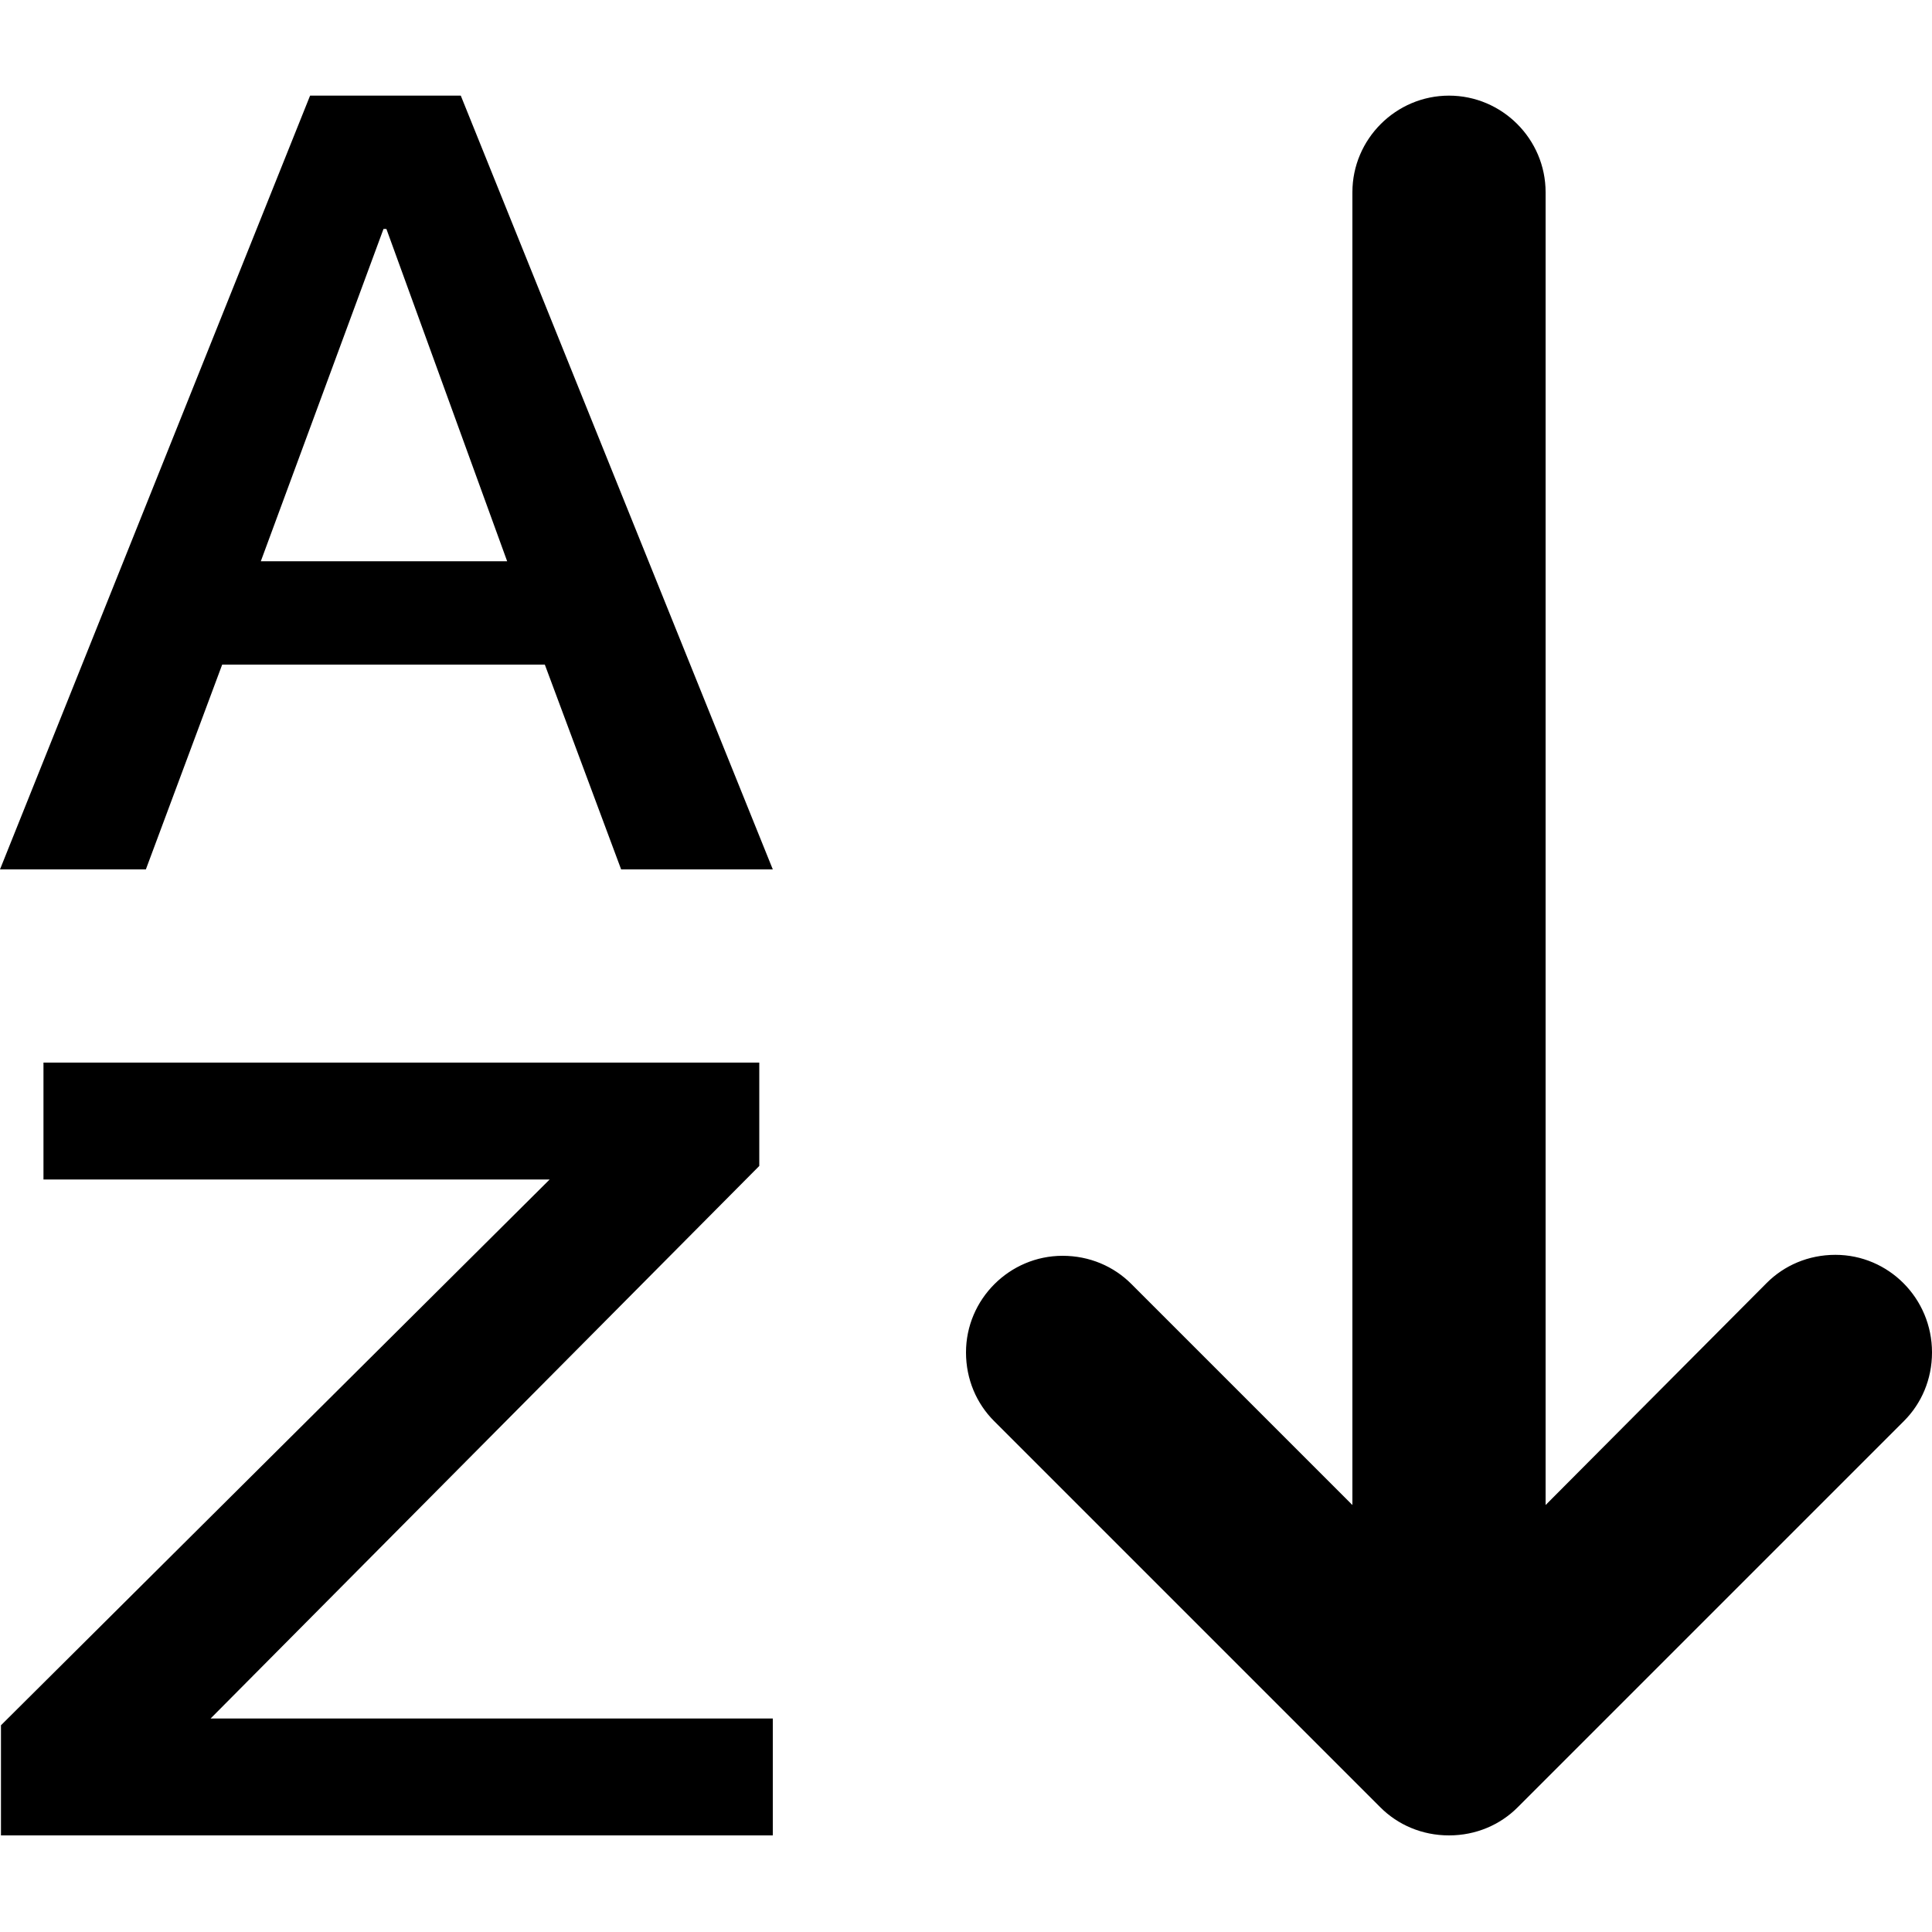
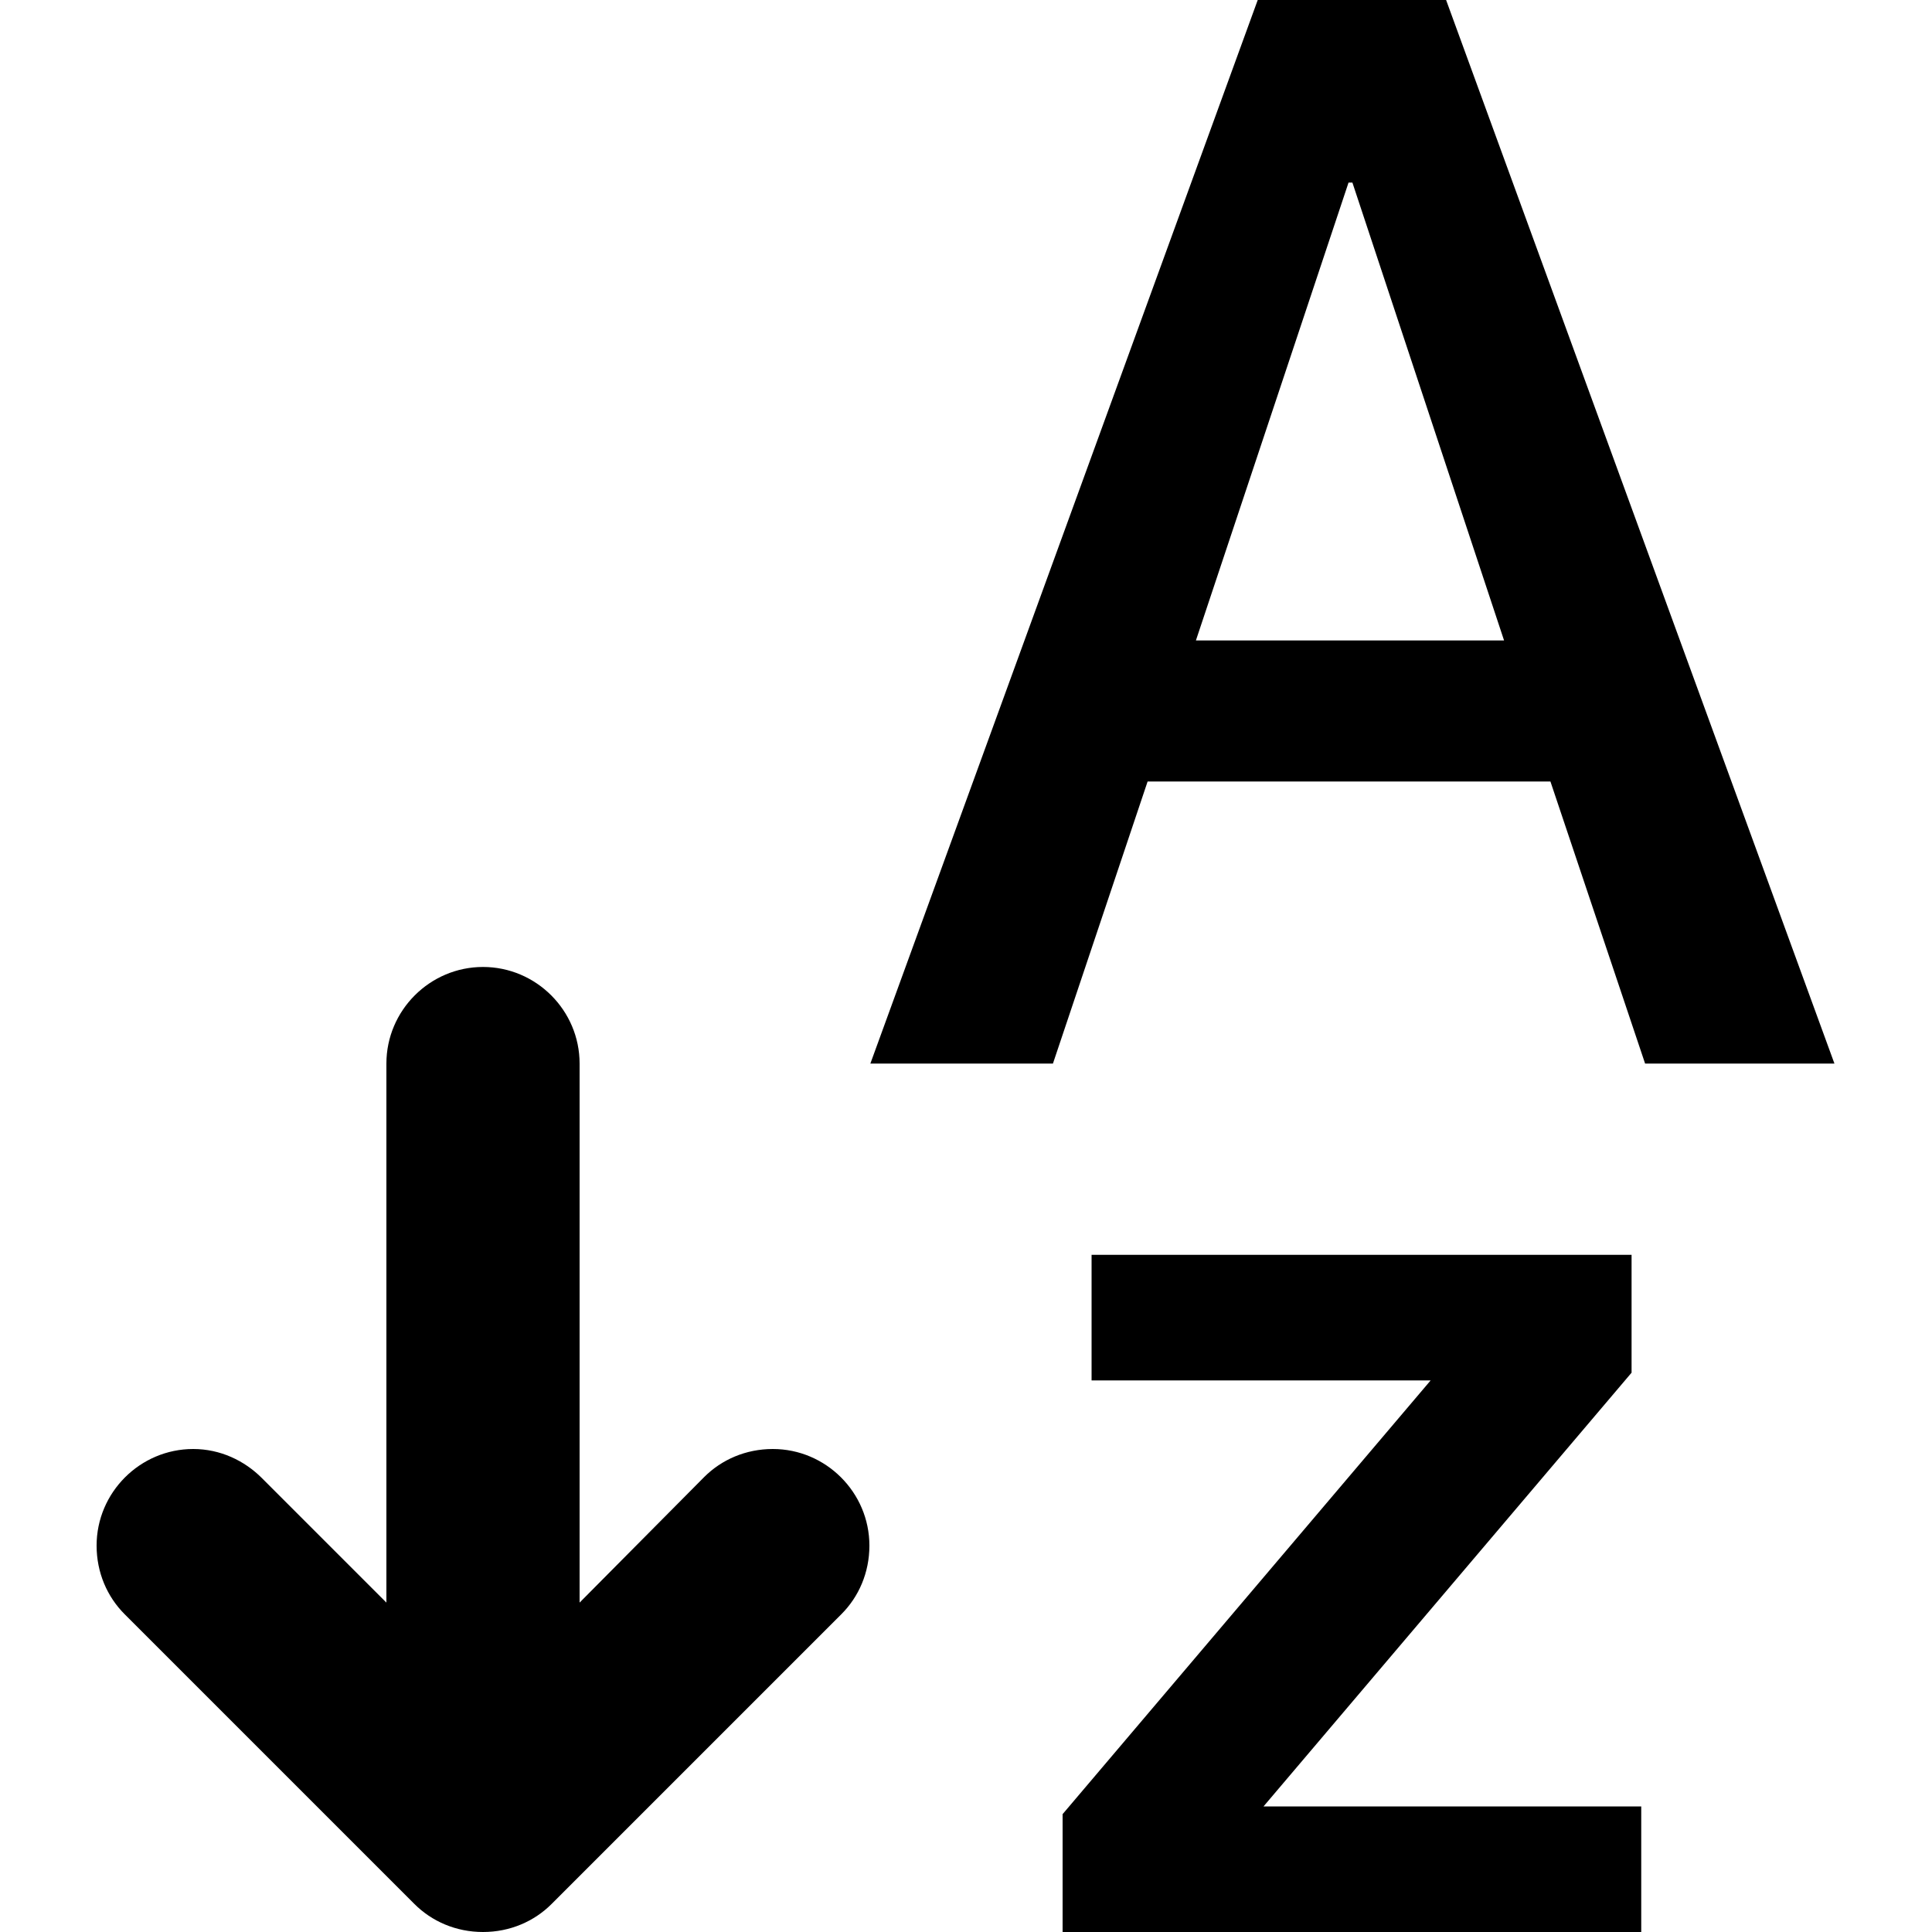
<svg xmlns="http://www.w3.org/2000/svg" version="1.1" id="Layer_1" x="0px" y="0px" viewBox="0 0 20 20" enable-background="new 0 0 20 20" xml:space="preserve">
-   <g id="sort_aphabetical">
+   <g id="sort_alphabetical_2_">
    <g>
-       <path fill-rule="evenodd" clip-rule="evenodd" d="M19,12.99c-0.28,0-0.53,0.11-0.71,0.29L16,15.58V1.99c0-0.55-0.45-1-1-1    s-1,0.45-1,1v13.59l-2.29-2.29c-0.18-0.18-0.43-0.29-0.71-0.29c-0.55,0-1,0.45-1,1c0,0.28,0.11,0.53,0.29,0.71l4,4    c0.18,0.18,0.43,0.29,0.71,0.29s0.53-0.11,0.71-0.29l4-4c0.18-0.18,0.29-0.43,0.29-0.71C20,13.44,19.55,12.99,19,12.99z     M7.86,12.07V11H0.45v1.21h5.24l-5.68,5.65v1.14H8v-1.21H2.18L7.86,12.07z M2.3,6.88h3.34L6.43,9H8L4.77,0.99H3.21L0,9h1.51    L2.3,6.88z M3.97,2.37H4l1.25,3.44H2.7L3.97,2.37z" />
+       <path fill-rule="evenodd" clip-rule="evenodd" d="M8,15c-0.28,0-0.53,0.11-0.71,0.29L6,16.59v-5.58c0-0.55-0.45-1-1-1s-1,0.45-1,1    v5.58L2.71,15.3h0C2.53,15.12,2.28,15,2,15c-0.55,0-1,0.45-1,1c0,0.28,0.11,0.53,0.29,0.71h0l3,3C4.47,19.89,4.72,20,5,20    s0.53-0.11,0.71-0.29l3-3C8.89,16.53,9,16.28,9,16C9,15.45,8.55,15,8,15z M16.89,14.21v-1.22H11.3v1.3h3.51L11,18.78V20h5.99v-1.3    h-3.91L16.89,14.21z M14.97,0h-1.95L9.01,11.01h1.89l0.98-2.92h4.17l0.98,2.92h1.96L14.97,0z M12.38,6.63l1.58-4.74H14l1.57,4.74    H12.38z" />
    </g>
  </g>
</svg>
